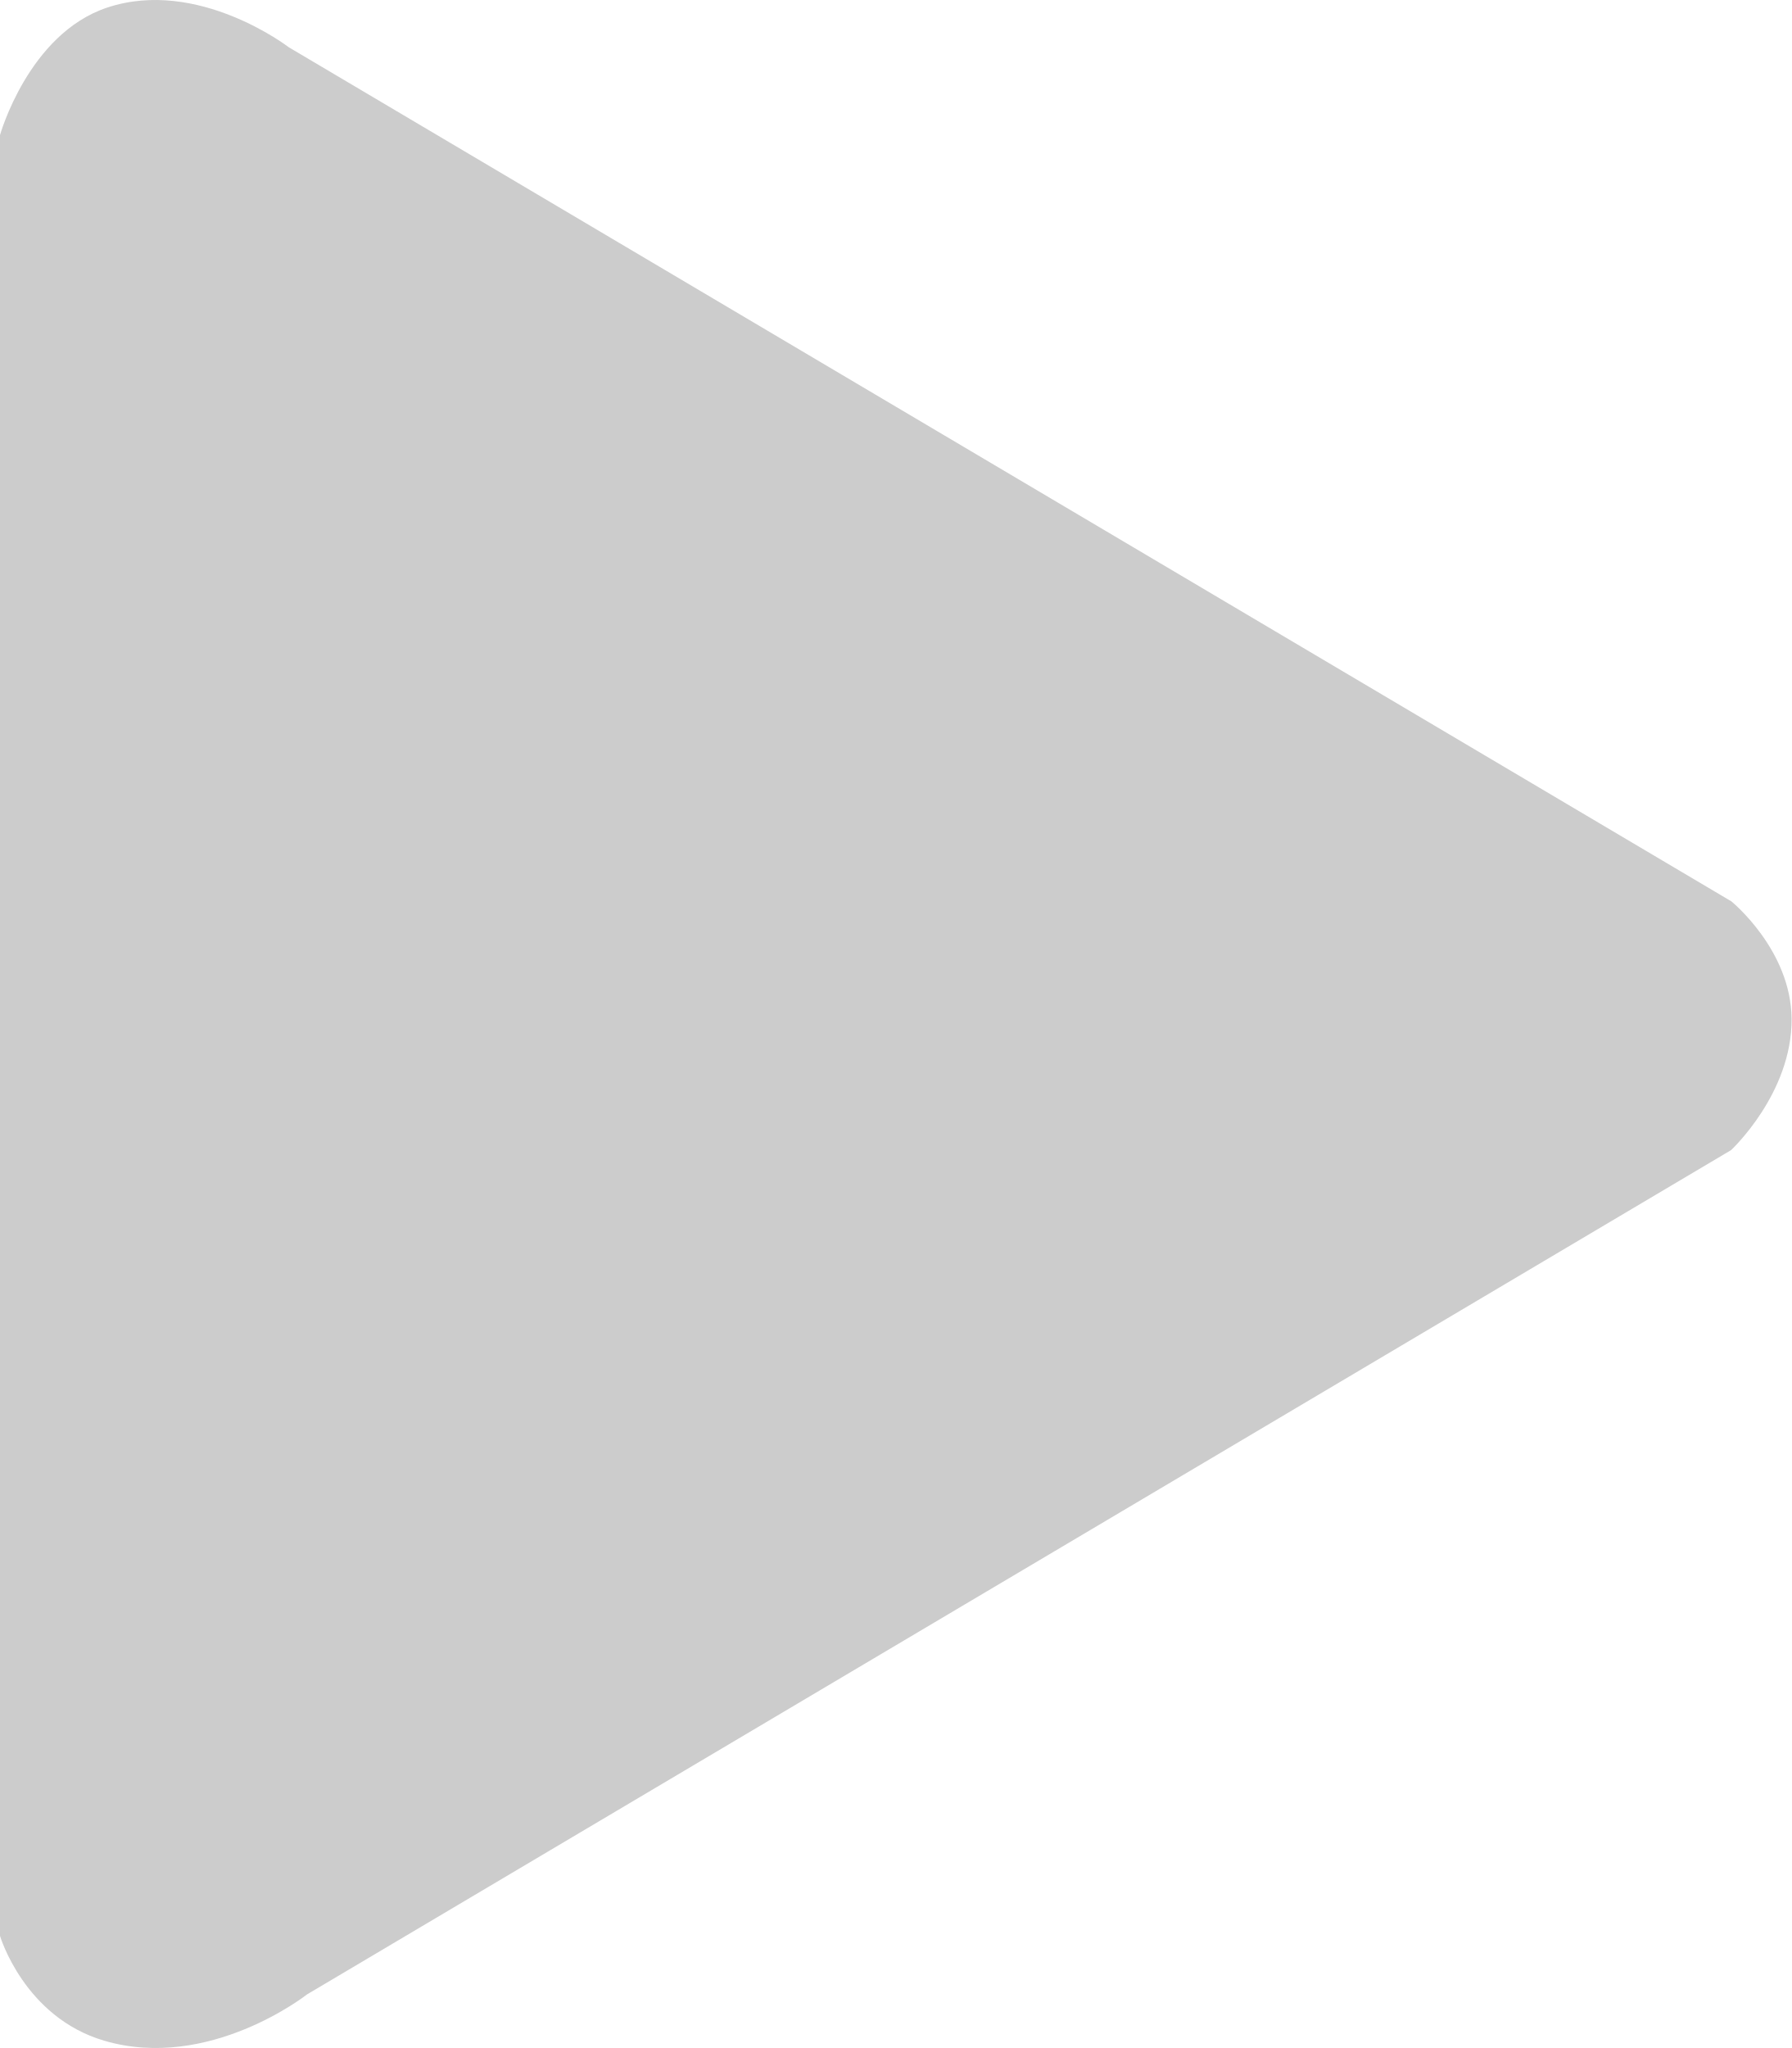
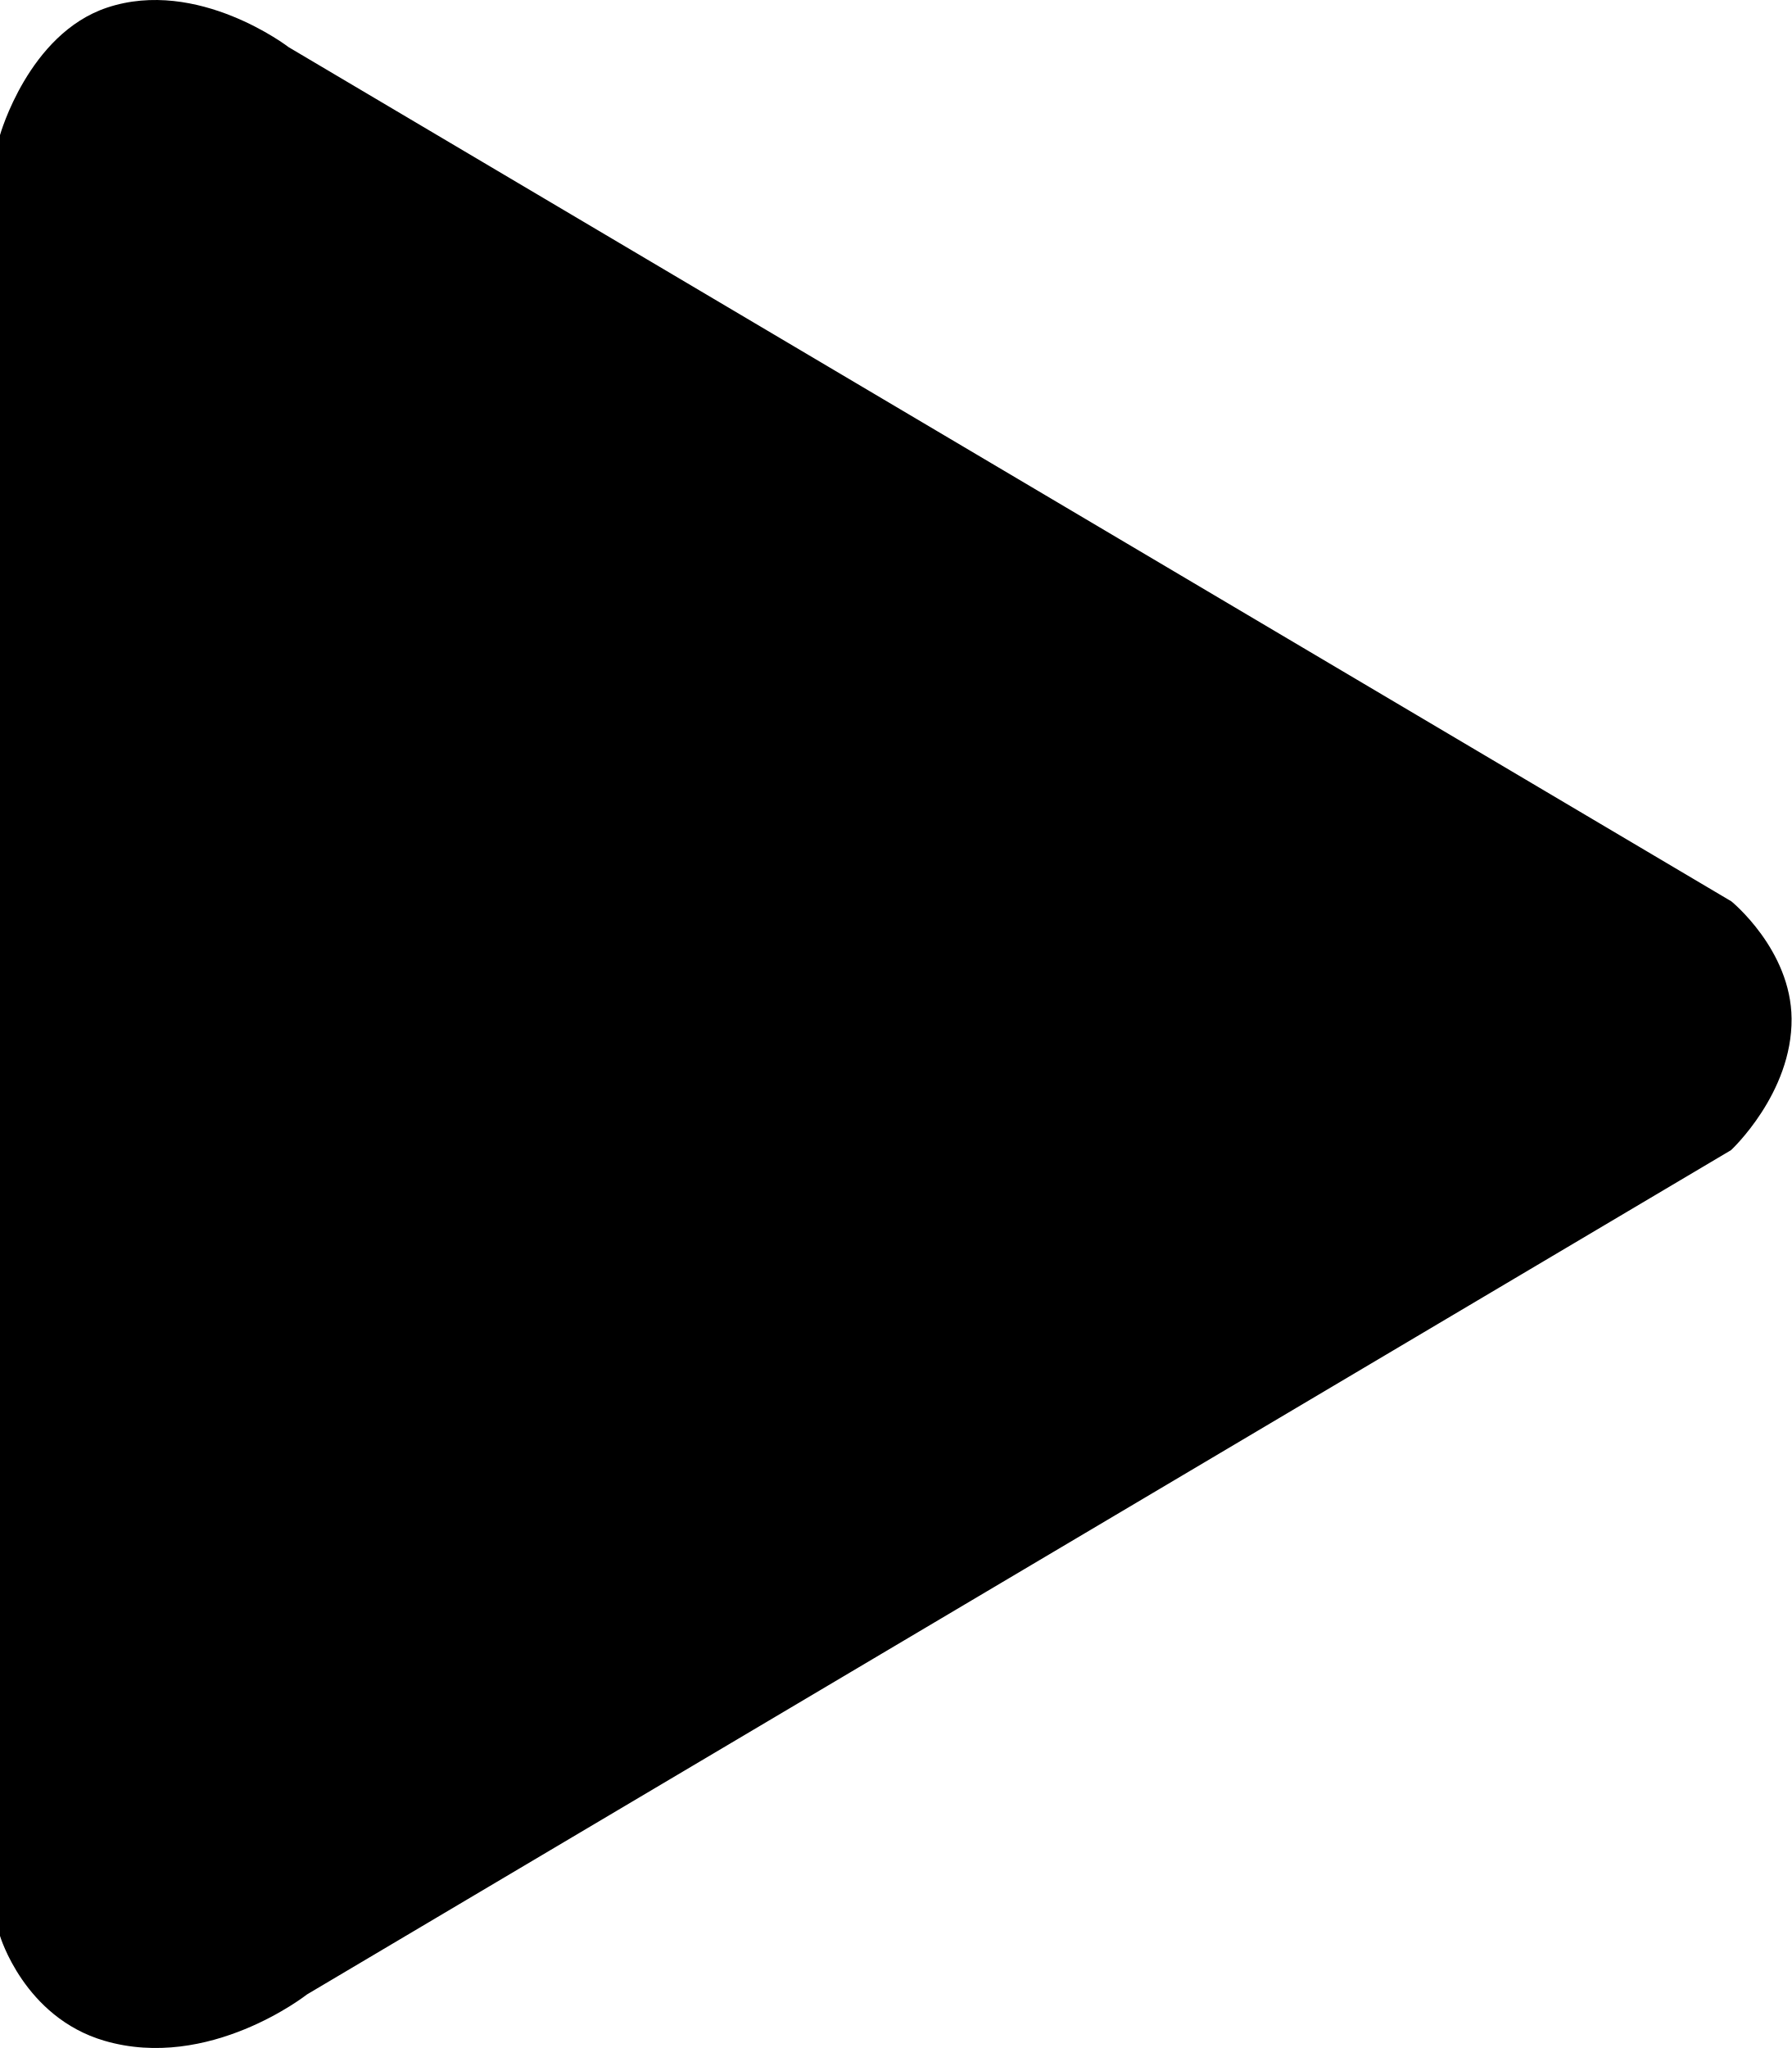
- <svg xmlns="http://www.w3.org/2000/svg" fill="#ccc" viewBox="0 0 896 1024">
+ <svg xmlns="http://www.w3.org/2000/svg" fill="currentColor" viewBox="0 0 896 1024" width="70px" height="80px">
  <path d="M 865.728,575.06 153.512,997.228 c 0,0 -48.919,38.577 -101.433,23.115 C 12.017,1008.547 0,967.936 0,967.936 V 67.548 c 0,0 14.184,-50.549 53.461,-63.708 45.46,-15.231 90.934,19.772 90.934,19.772 L 865.89,450.685 c 0,0 29.811,24.194 30.107,58.627 0.322,37.38 -30.27,65.748 -30.27,65.748 z" />
</svg>
